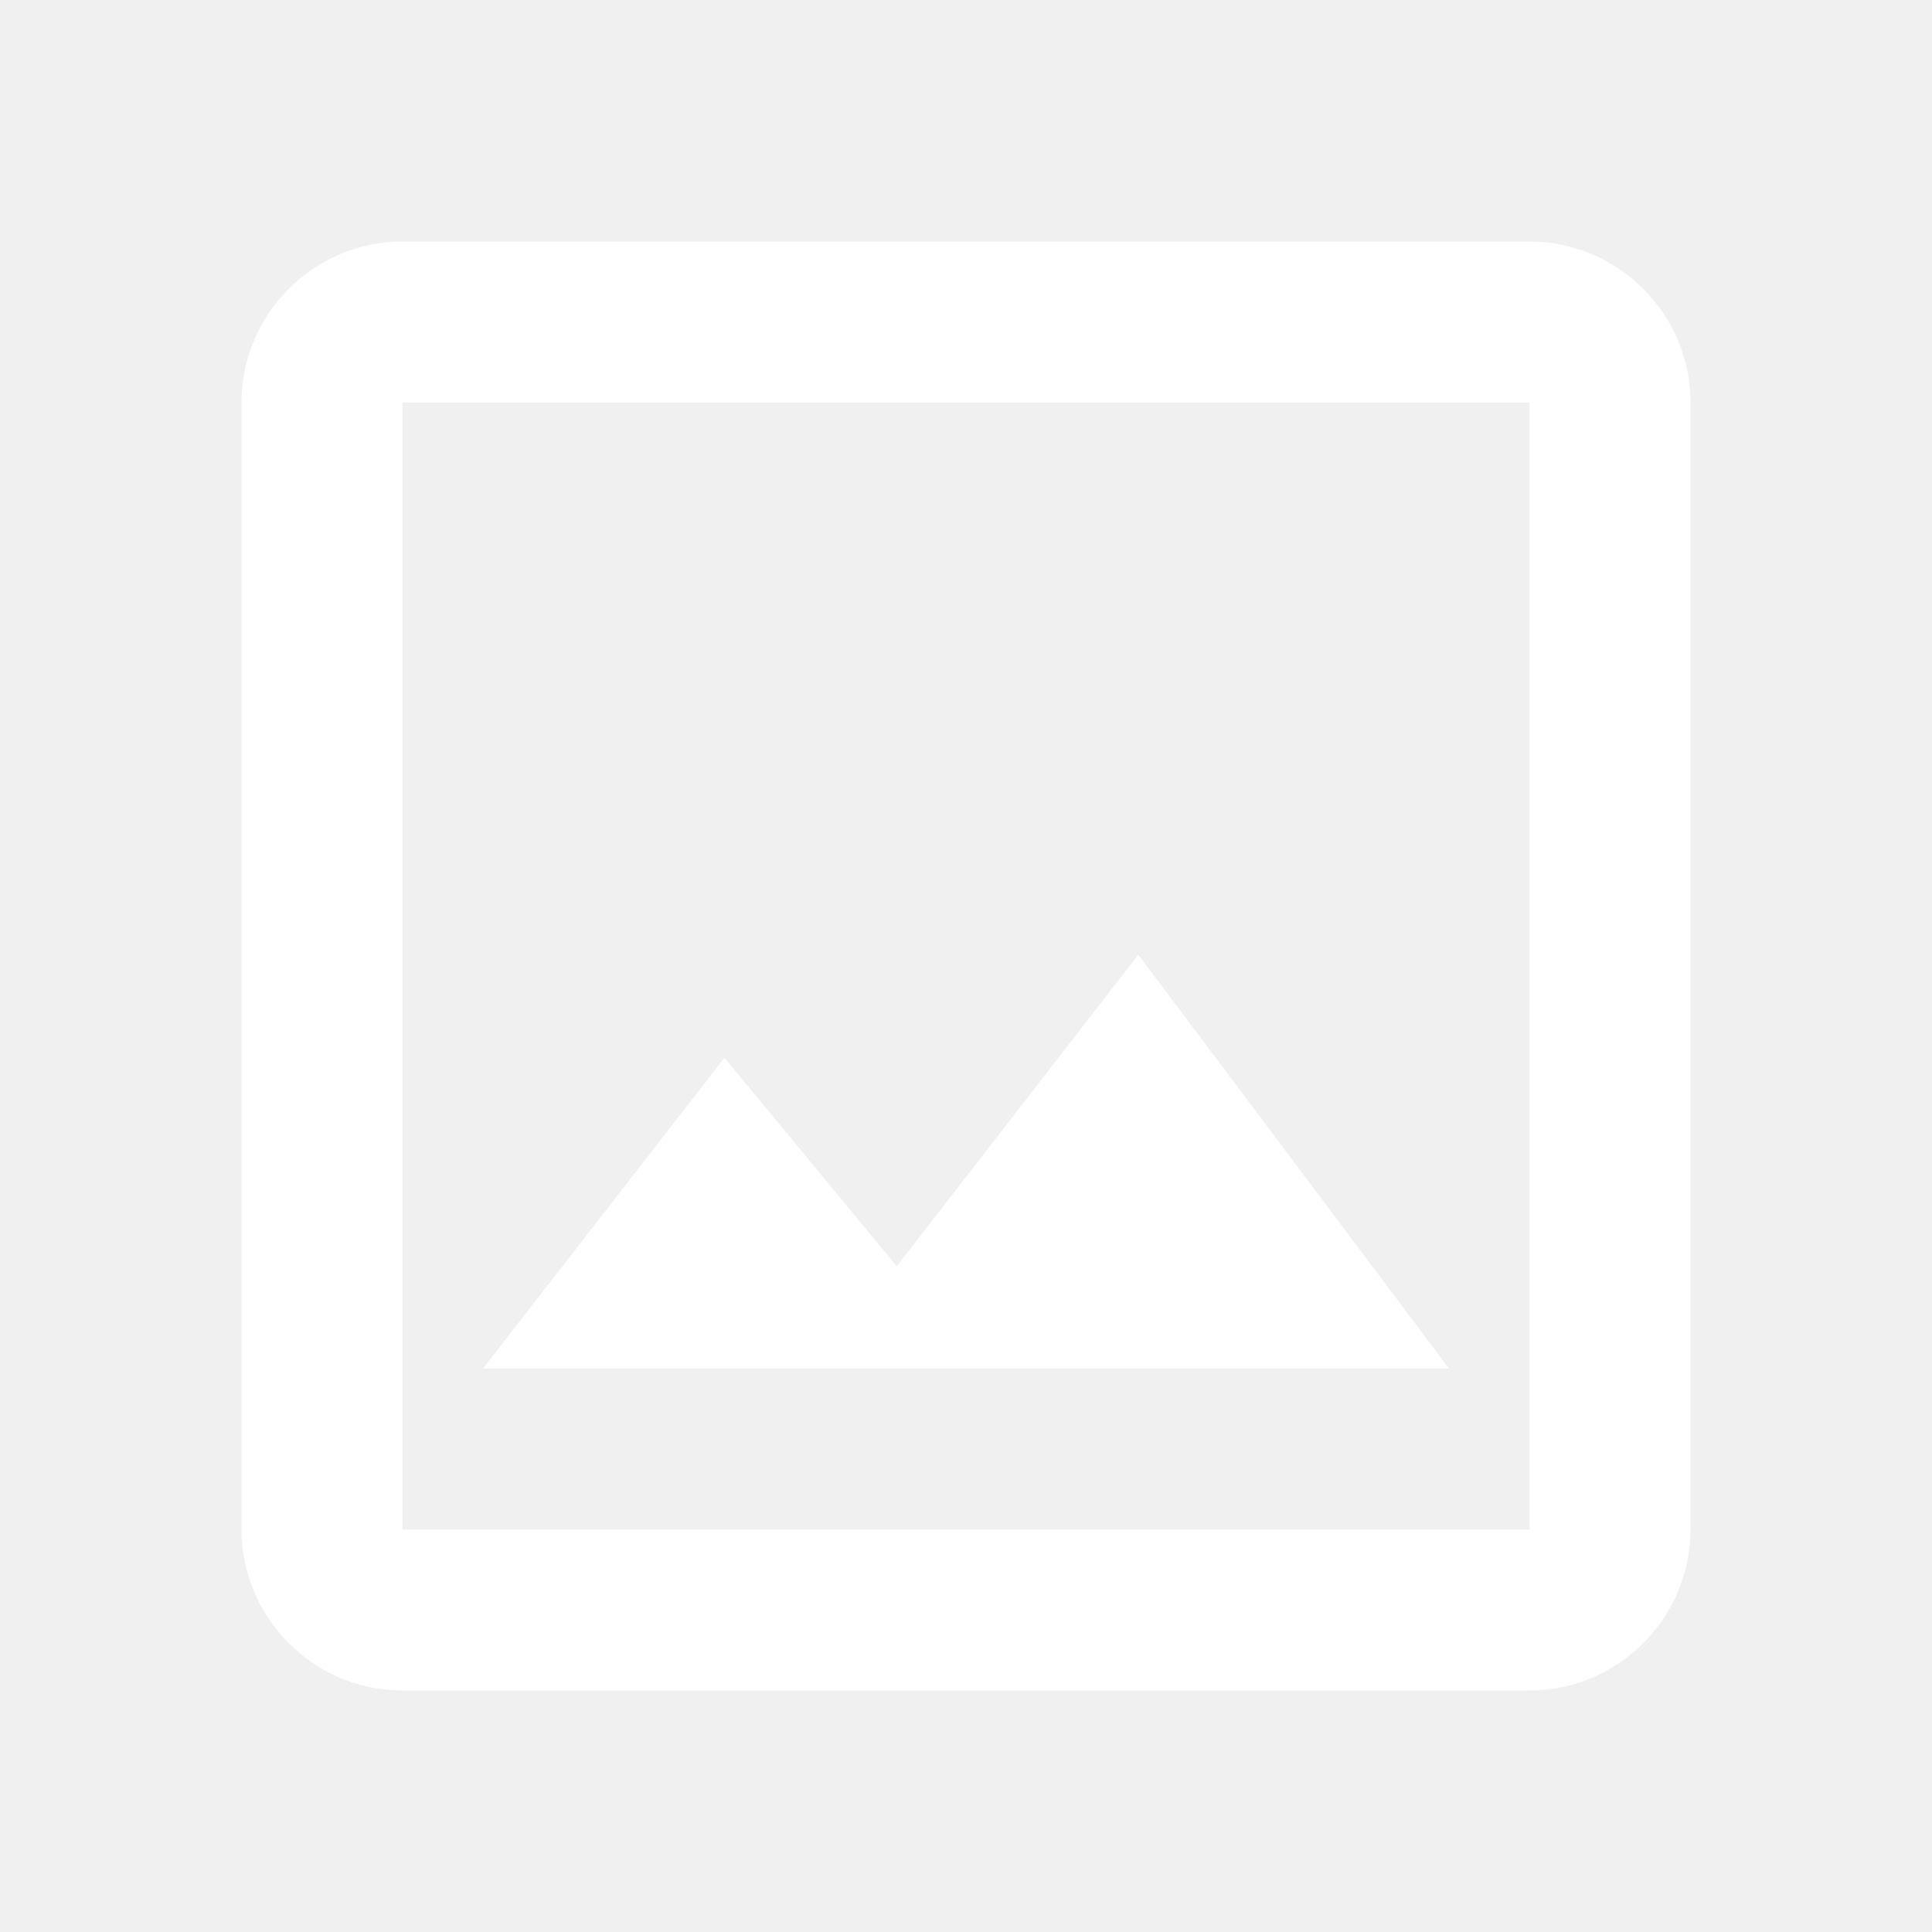
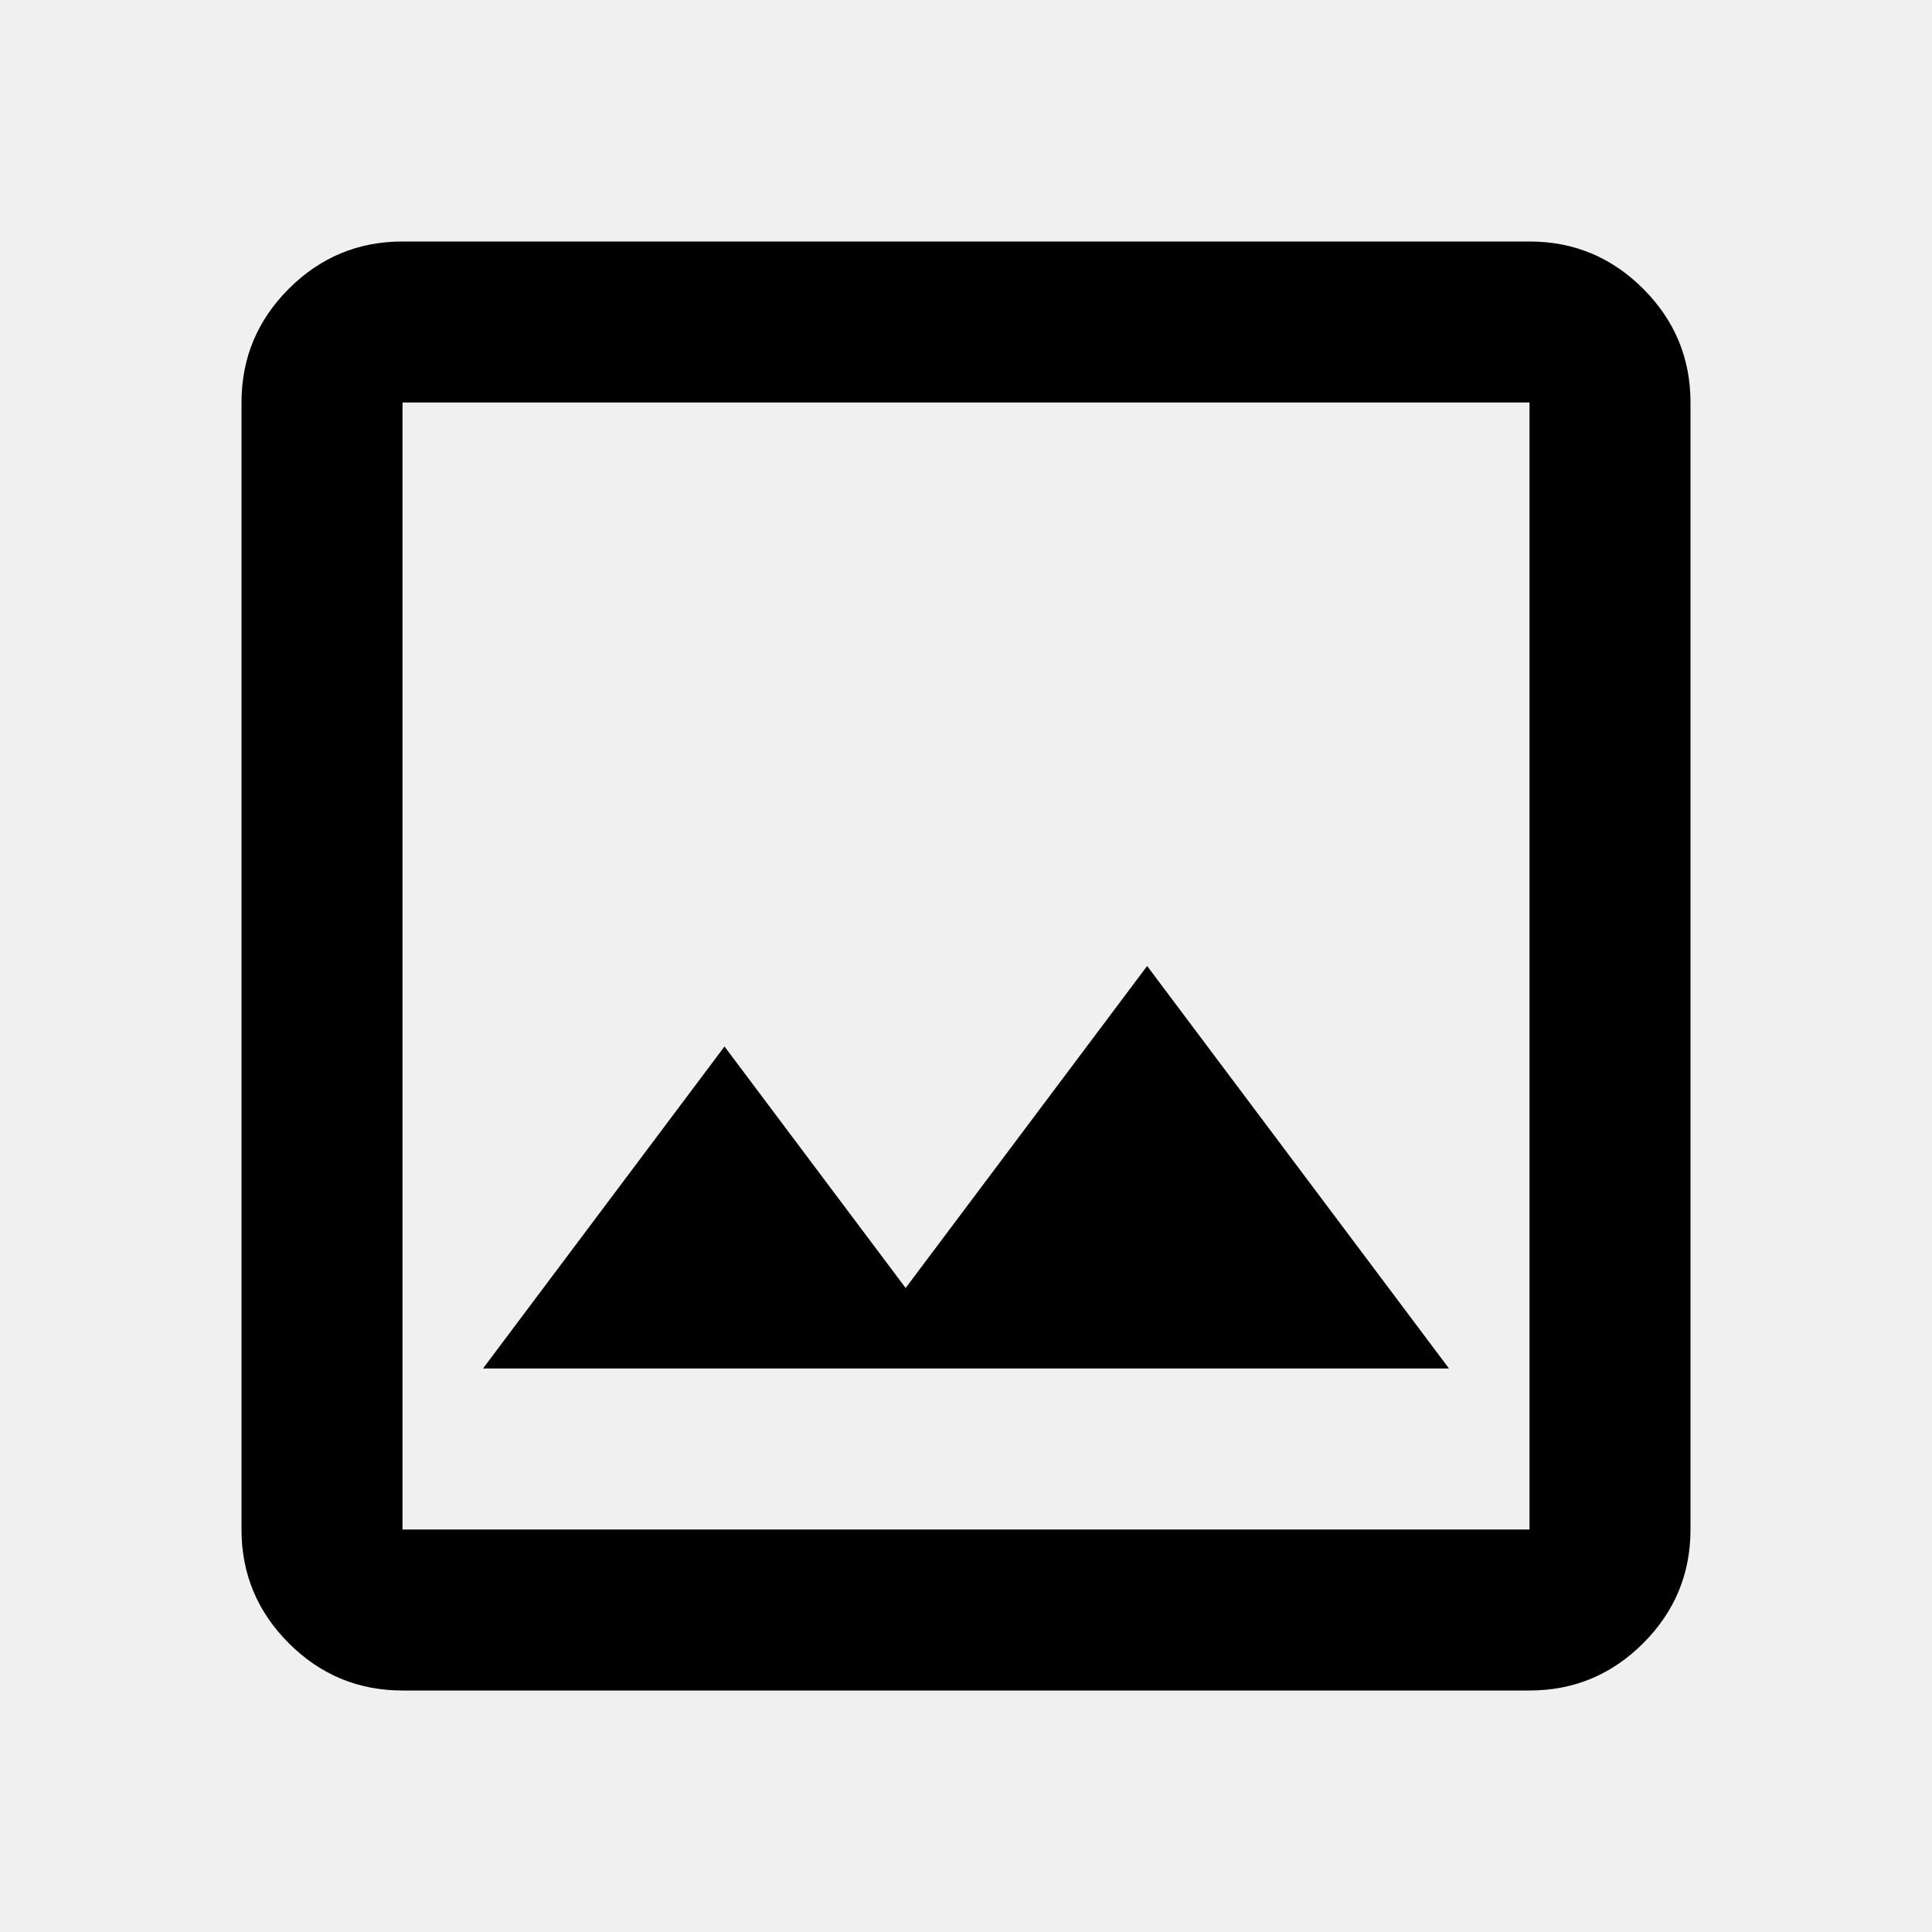
- <svg xmlns="http://www.w3.org/2000/svg" height="18px" viewBox="0 0 24 24" width="18px" fill="#FFFFFF">
-   <path d="M0 0h24v24H0V0z" fill="none" />
-   <path d="M19 5v14H5V5h14m0-2H5c-1.1 0-2 .9-2 2v14c0 1.1.9 2 2 2h14c1.1 0 2-.9 2-2V5c0-1.1-.9-2-2-2zm-4.86 8.86l-3 3.87L9 13.14 6 17h12l-3.86-5.14z" />
+ <svg xmlns="http://www.w3.org/2000/svg" height="24px" viewBox="0 -960 960 960" width="24px" fill="#000">
+   <path d="M200-120q-33 0-56.5-23.5T120-200v-560q0-33 23.5-56.5T200-840h560q33 0 56.5 23.5T840-760v560q0 33-23.5 56.5T760-120H200Zm0-80h560v-560H200v560Zm40-80h480L570-480 450-320l-90-120-120 160Zm-40 80v-560 560Z" />
</svg>
